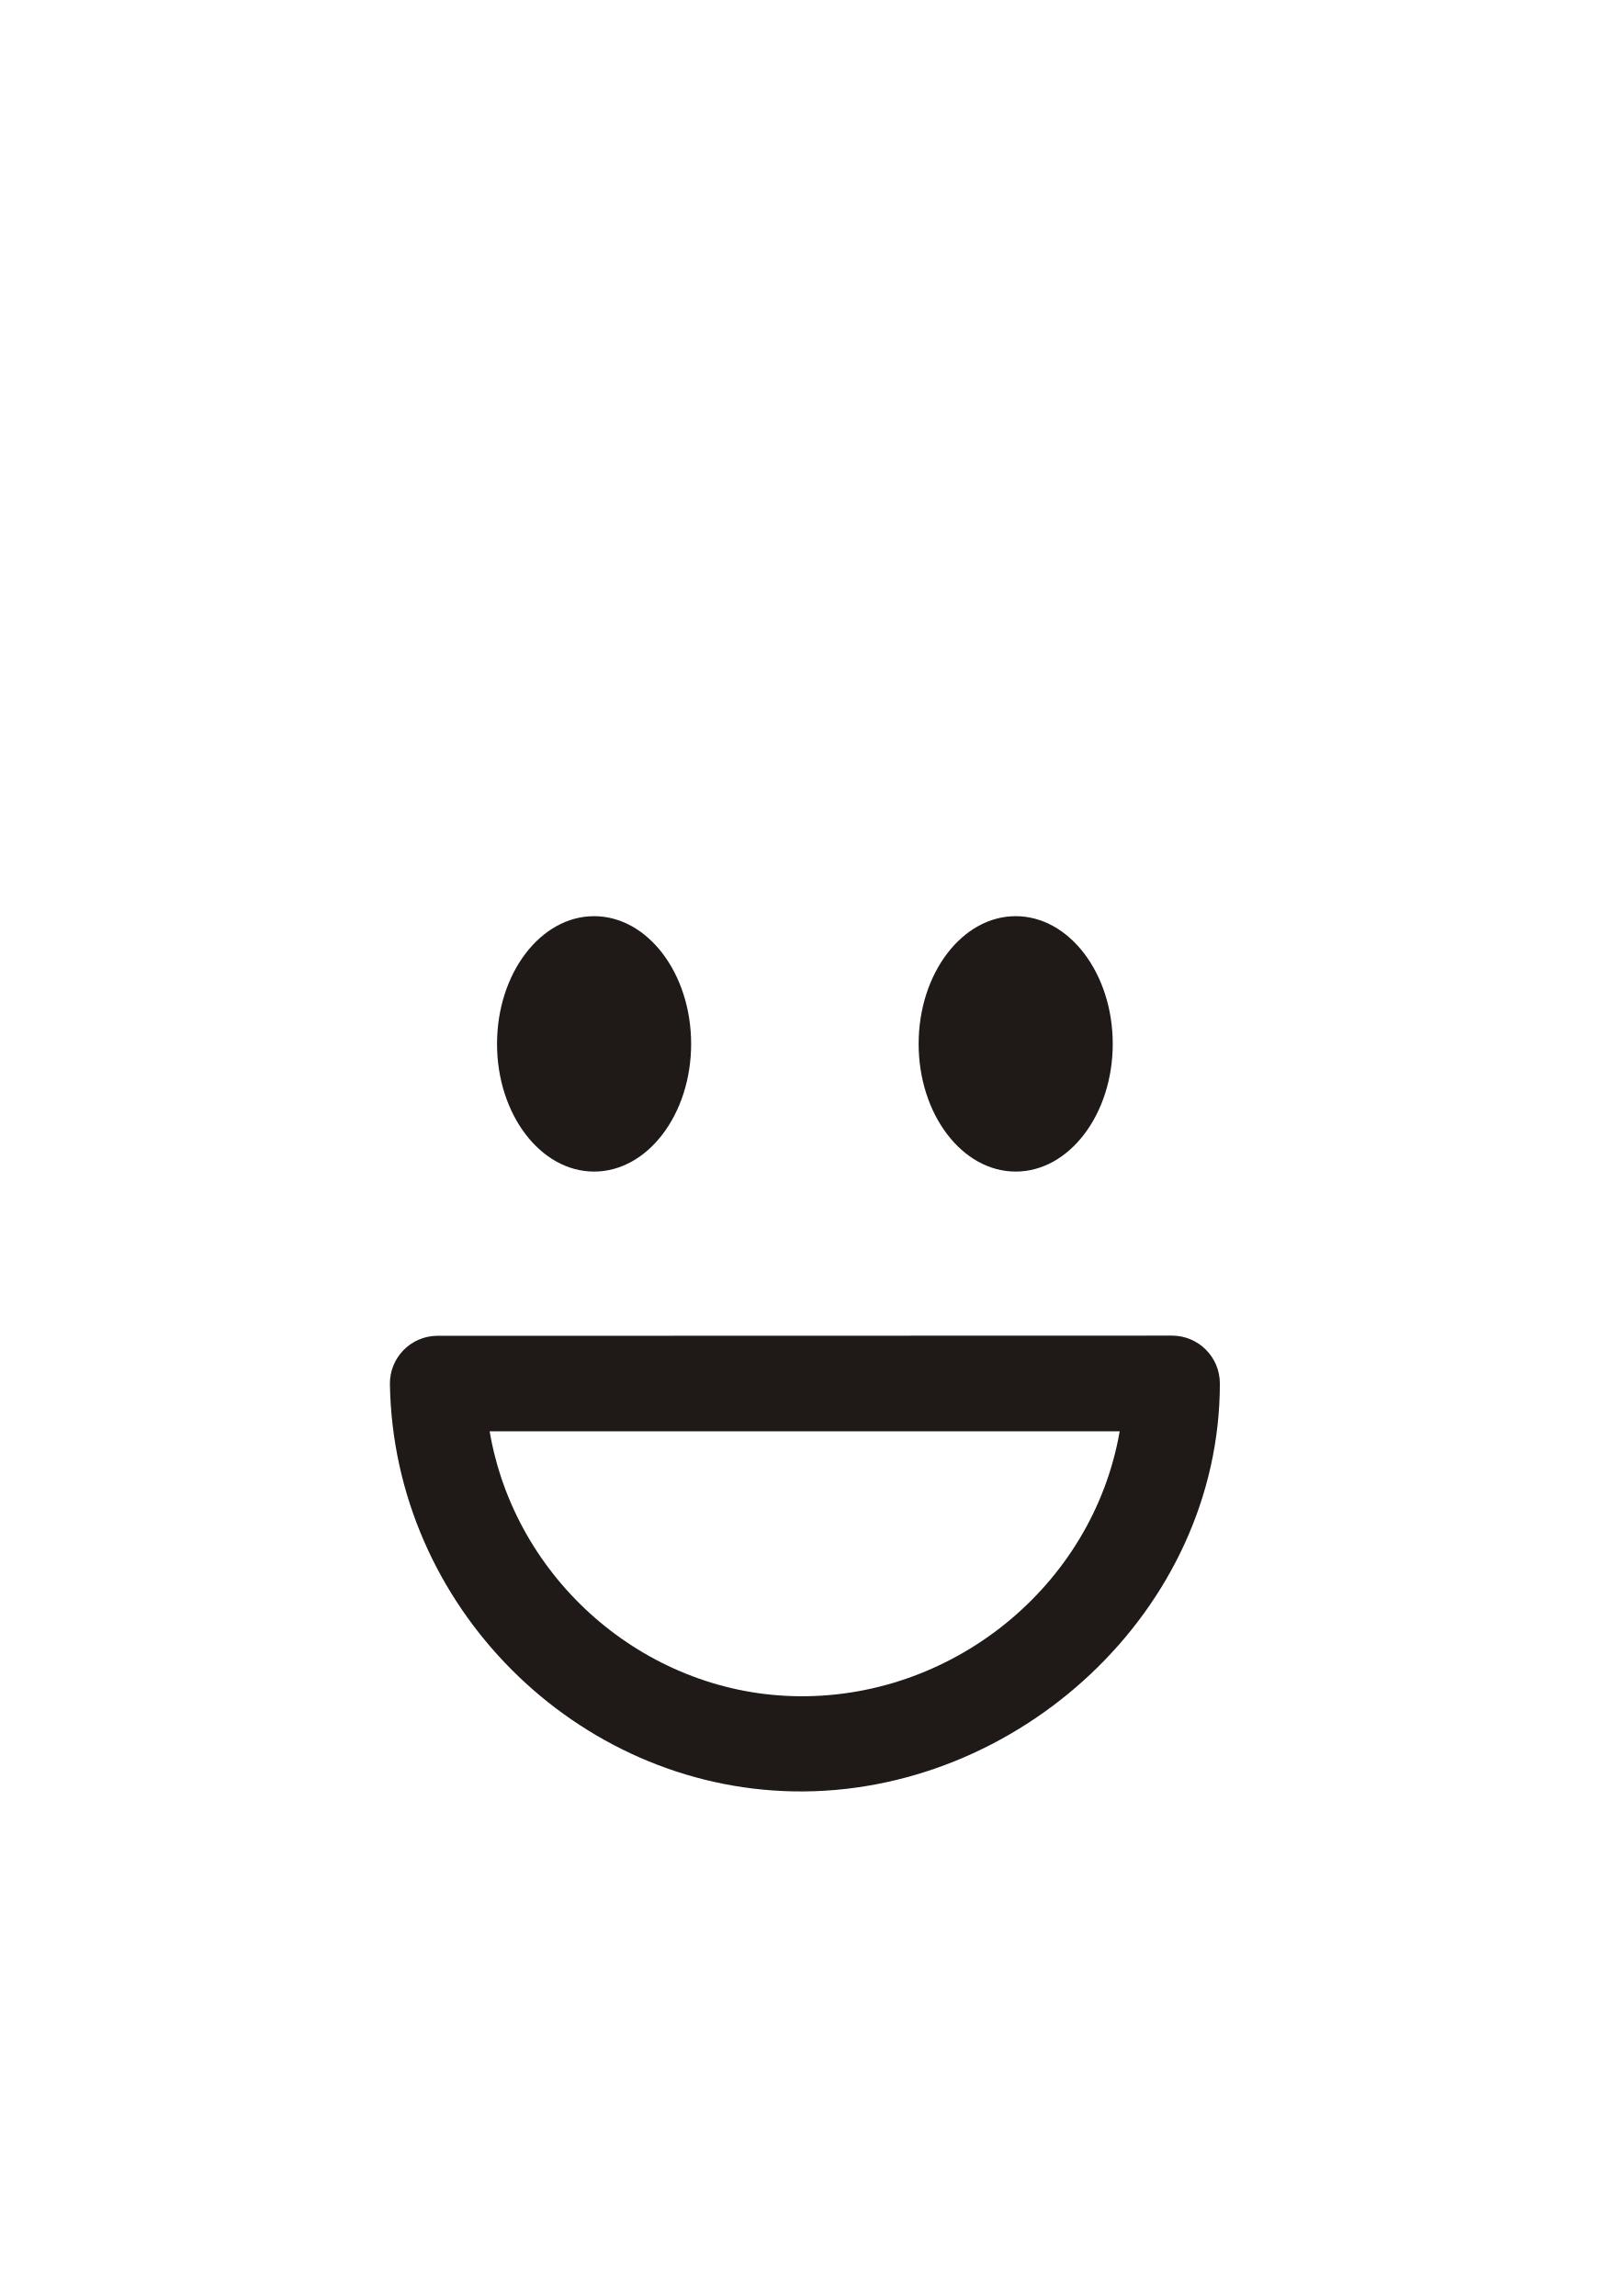
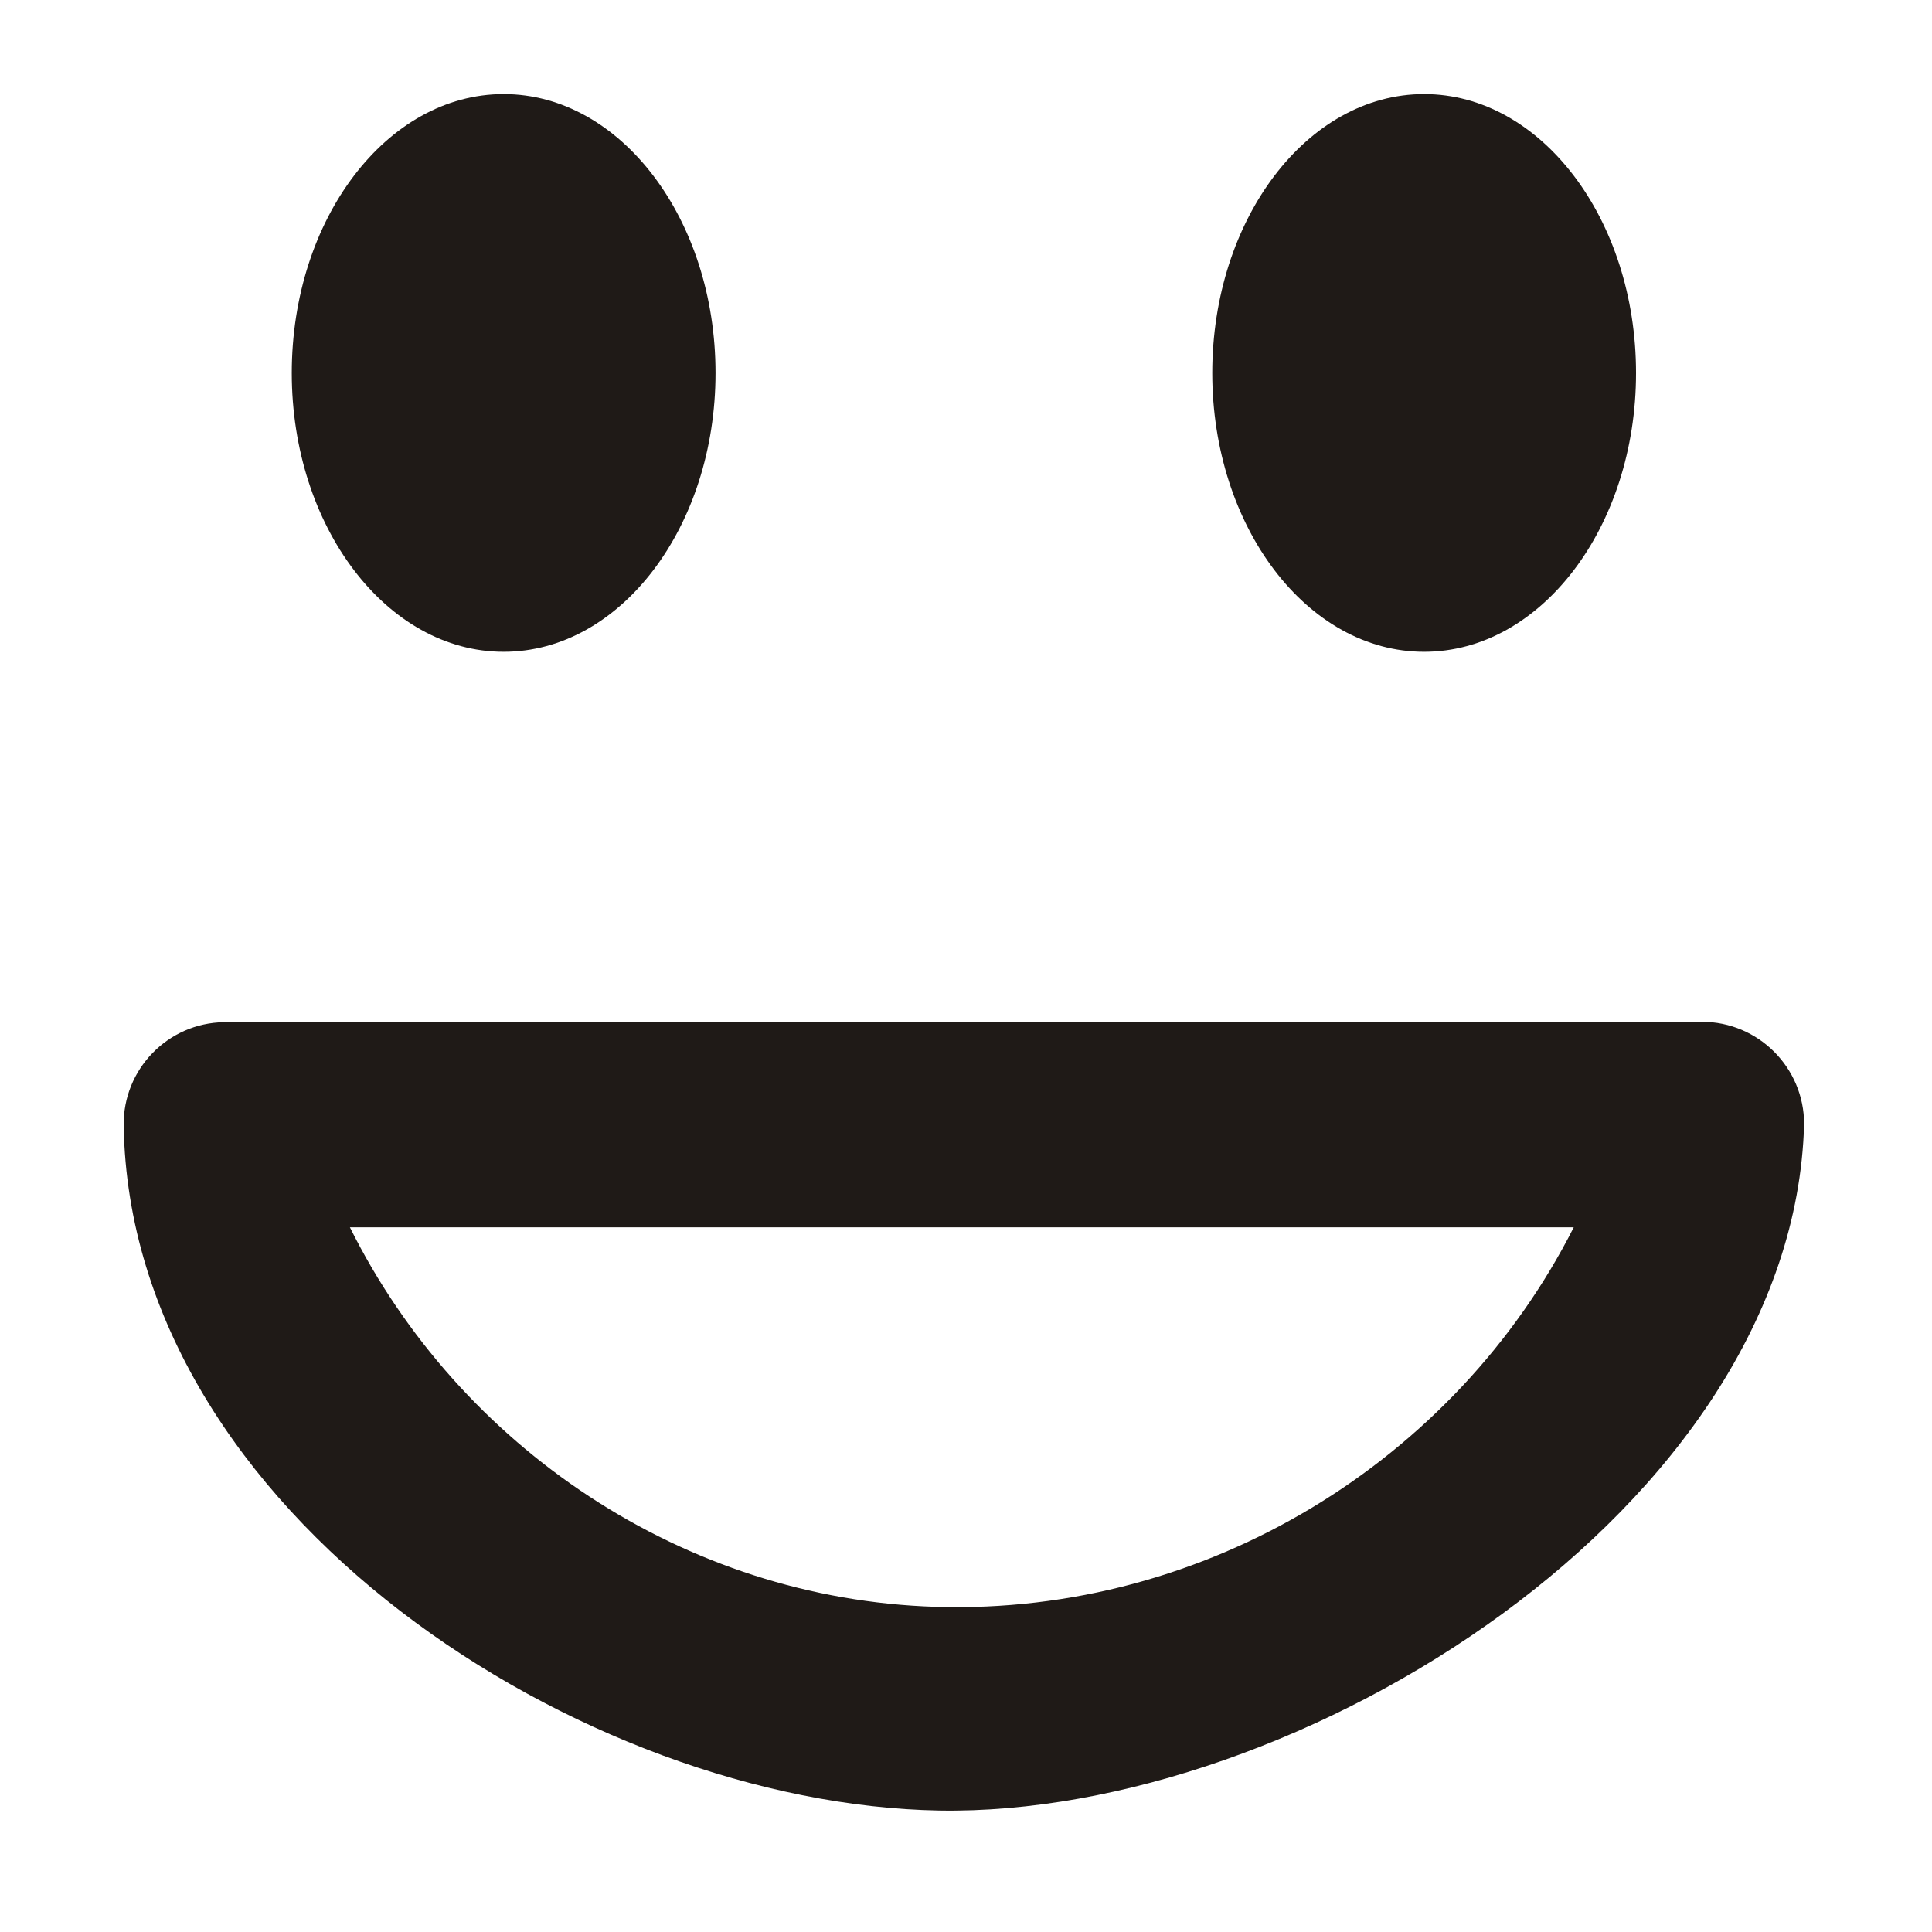
- <svg xmlns="http://www.w3.org/2000/svg" xml:space="preserve" width="297mm" height="420mm" style="shape-rendering:geometricPrecision; text-rendering:geometricPrecision; image-rendering:optimizeQuality; fill-rule:evenodd; clip-rule:evenodd" viewBox="0 0 297 420">
+ <svg xmlns="http://www.w3.org/2000/svg" xml:space="preserve" width="1000px" height="1000px" style="shape-rendering:geometricPrecision; text-rendering:geometricPrecision; image-rendering:optimizeQuality; fill-rule:evenodd; clip-rule:evenodd" viewBox="0 0 1000 1000">
  <defs>
    <style type="text/css">
   
    .fil0 {fill:#1F1A17;fill-rule:nonzero}
   
  </style>
  </defs>
  <g id="Слой_x0020_1">
-     <g id="_101381920">
-       <path id="_101770656" class="fil0" d="M204.788 261.821l-115.235 0c4.625,27.175 28.22,47.6 55.315,48.44 28.95,0.905 54.97,-19.95 59.92,-48.44zm-133.475 -8.615c-0.07,-4.81 3.77,-8.78 8.58,-8.85l134.465 -0.035c4.83,0 8.75,3.92 8.75,8.75 0,41.575 -37.1,75.345 -77.935,74.62 -39.725,-0.7 -73.185,-33.765 -73.86,-74.485z" />
-       <g>
-         <path id="_102618448" class="fil0" d="M185.766 167.593c9.8,0 17.75,10.485 17.75,23.365 0,12.87 -7.95,23.355 -17.75,23.355 -9.8,0 -17.75,-10.485 -17.75,-23.355 0,-12.88 7.95,-23.365 17.75,-23.365z" />
-         <path id="_48067080" class="fil0" d="M108.656 167.593c9.8,0 17.75,10.485 17.75,23.365 0,12.87 -7.95,23.355 -17.75,23.355 -9.8,0 -17.75,-10.485 -17.75,-23.355 0,-12.88 7.95,-23.365 17.75,-23.365z" />
-       </g>
+     <path class="fil0" d="M181.108 635.253c56.775,114.064 173.283,192.399 303.081,196.43 140.323,4.38 269.266,-75.75 330.388,-196.43l-633.468 0zm304.924 301.872c-183.897,-3.241 -418.706,-153.786 -422.018,-354.493 -0.432,-29.101 22.805,-53.113 51.9,-53.547l764.969 -0.208c29.218,0 52.924,23.72 52.924,52.938 -5.451,198.806 -261.632,358.614 -447.775,355.309z" />
+     <g id="_46839928">
+       <path id="_45966424" class="fil0" d="M260.695 48.687c60.55,0 109.66,64.795 109.66,144.379 0,79.505 -49.109,144.3 -109.66,144.3 -60.55,0 -109.68,-64.795 -109.68,-144.3 0,-79.584 49.129,-144.379 109.68,-144.379z" />
+       <path id="_45571152" class="fil0" d="M737.125 48.687c60.549,0 109.68,64.795 109.68,144.379 0,79.505 -49.13,144.3 -109.68,144.3 -60.552,0 -109.661,-64.795 -109.661,-144.3 0,-79.584 49.109,-144.379 109.661,-144.379z" />
    </g>
  </g>
</svg>
